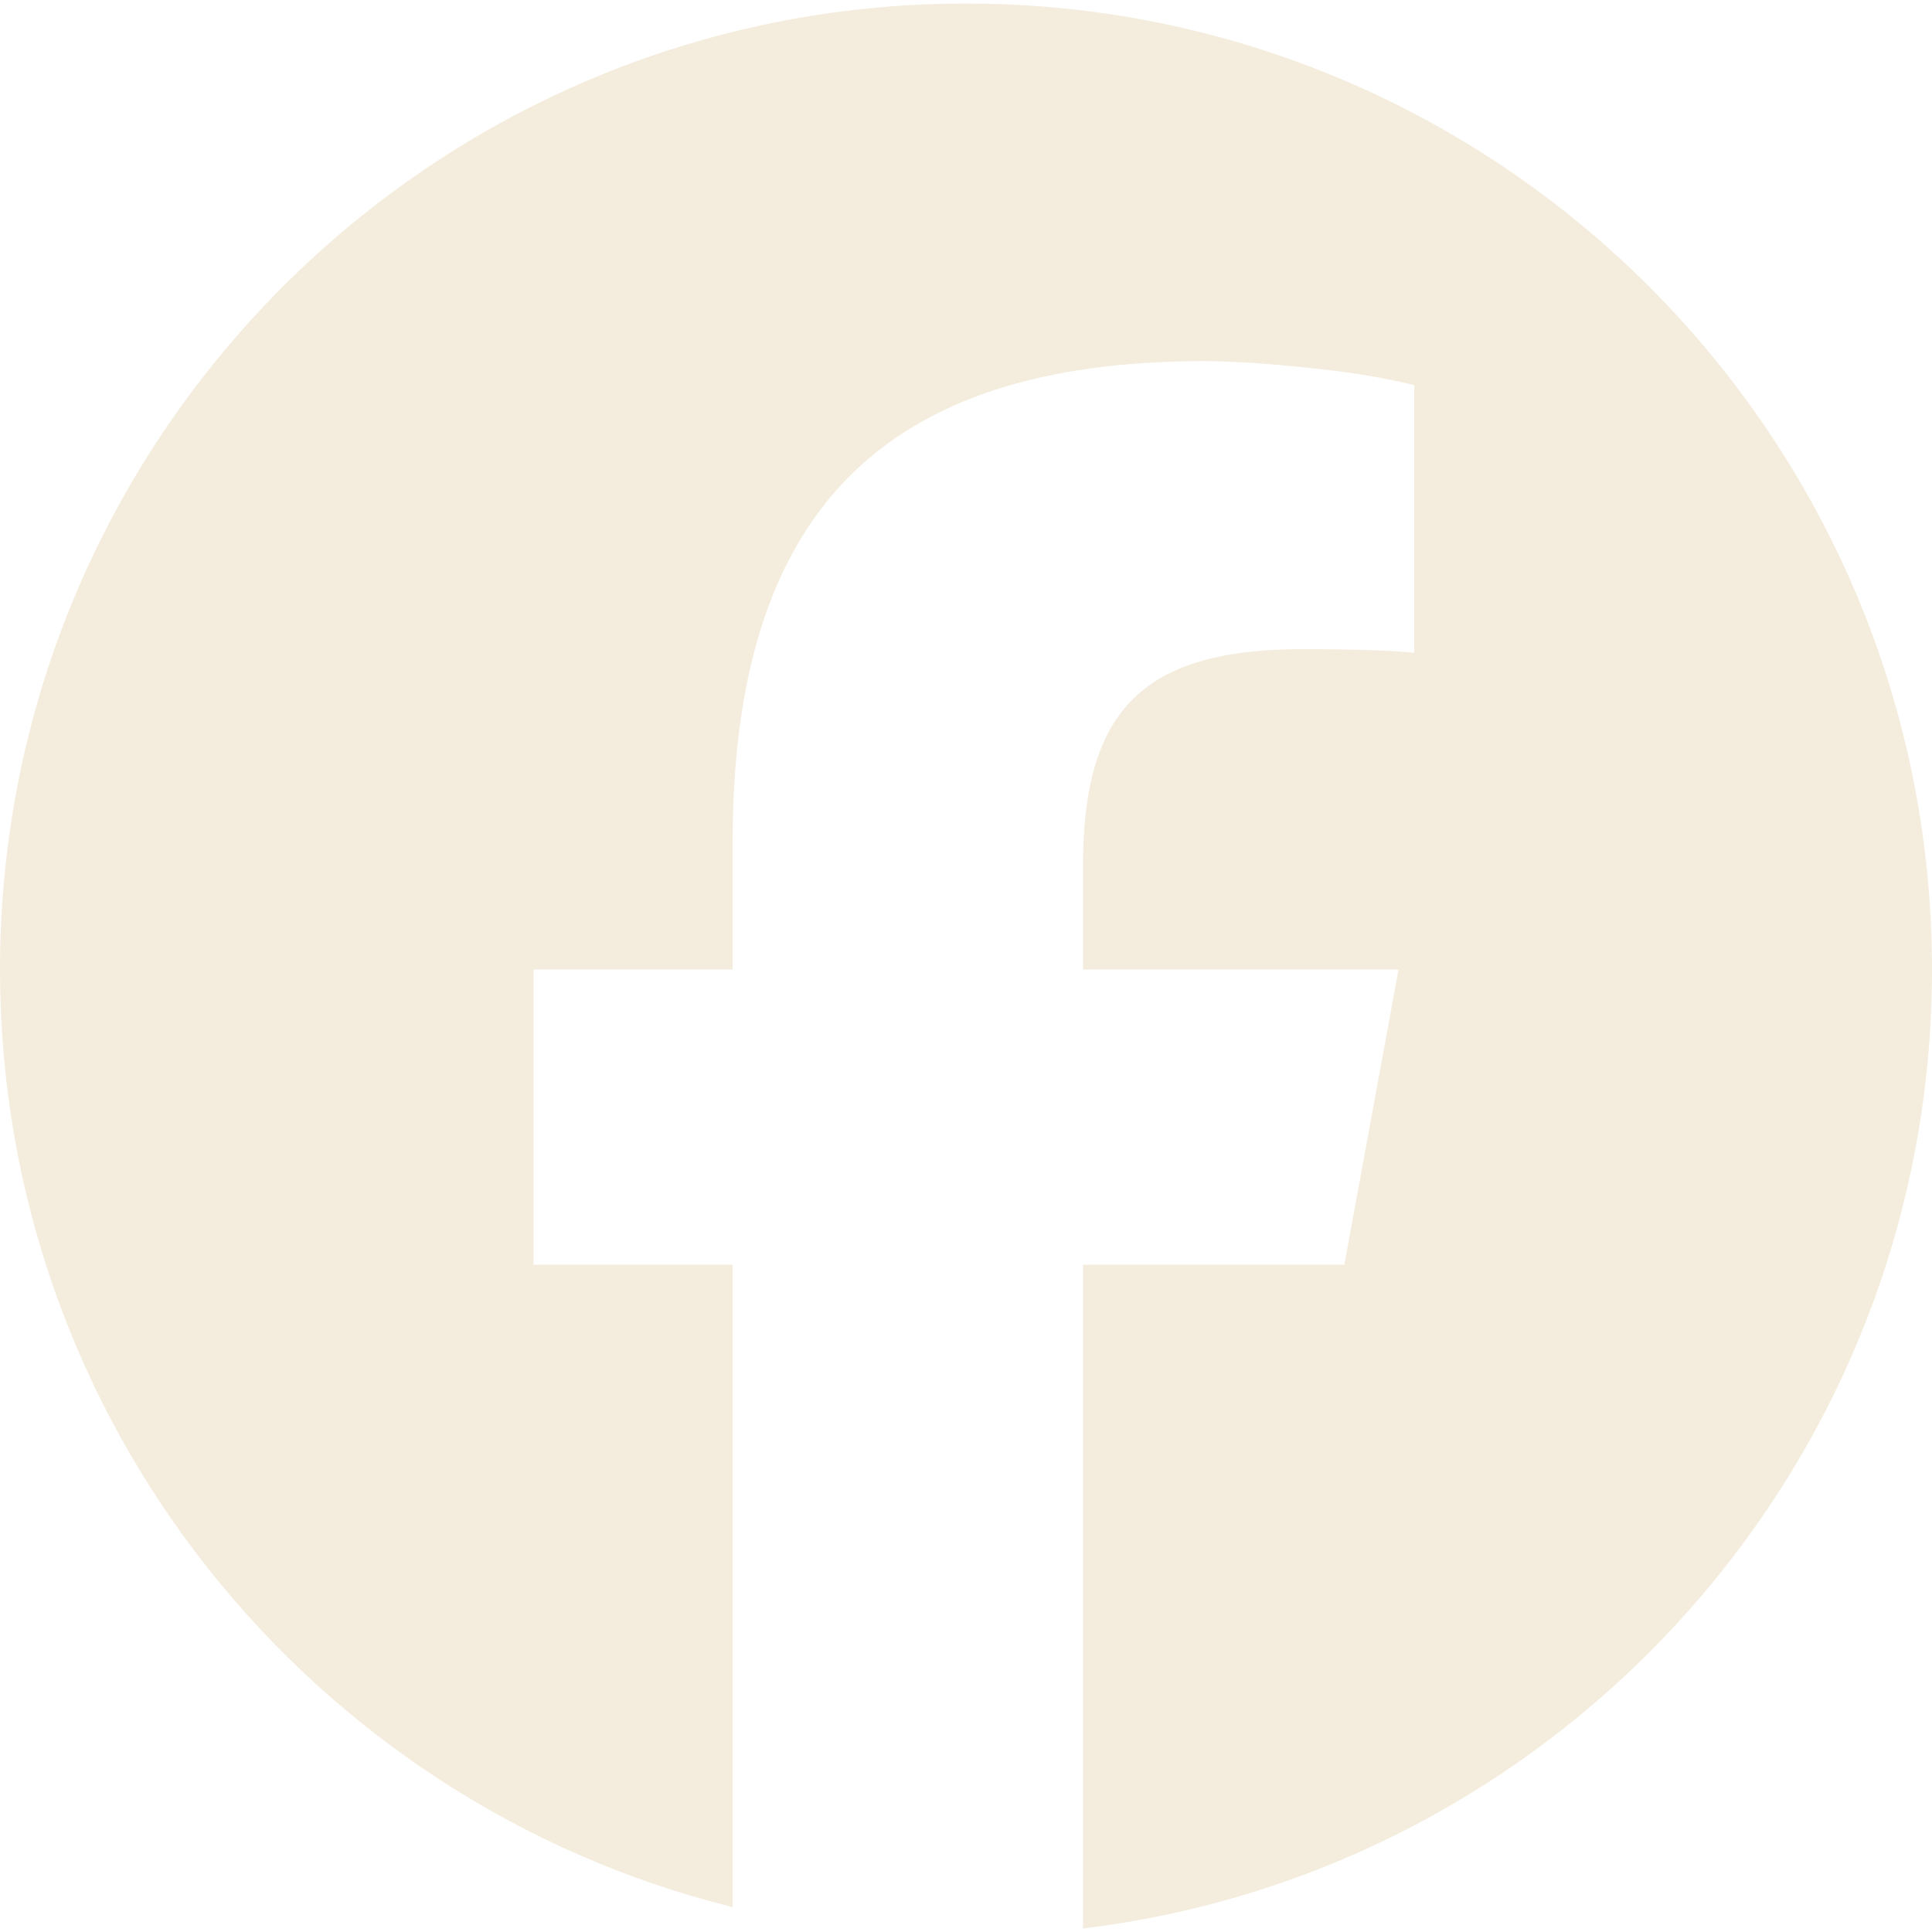
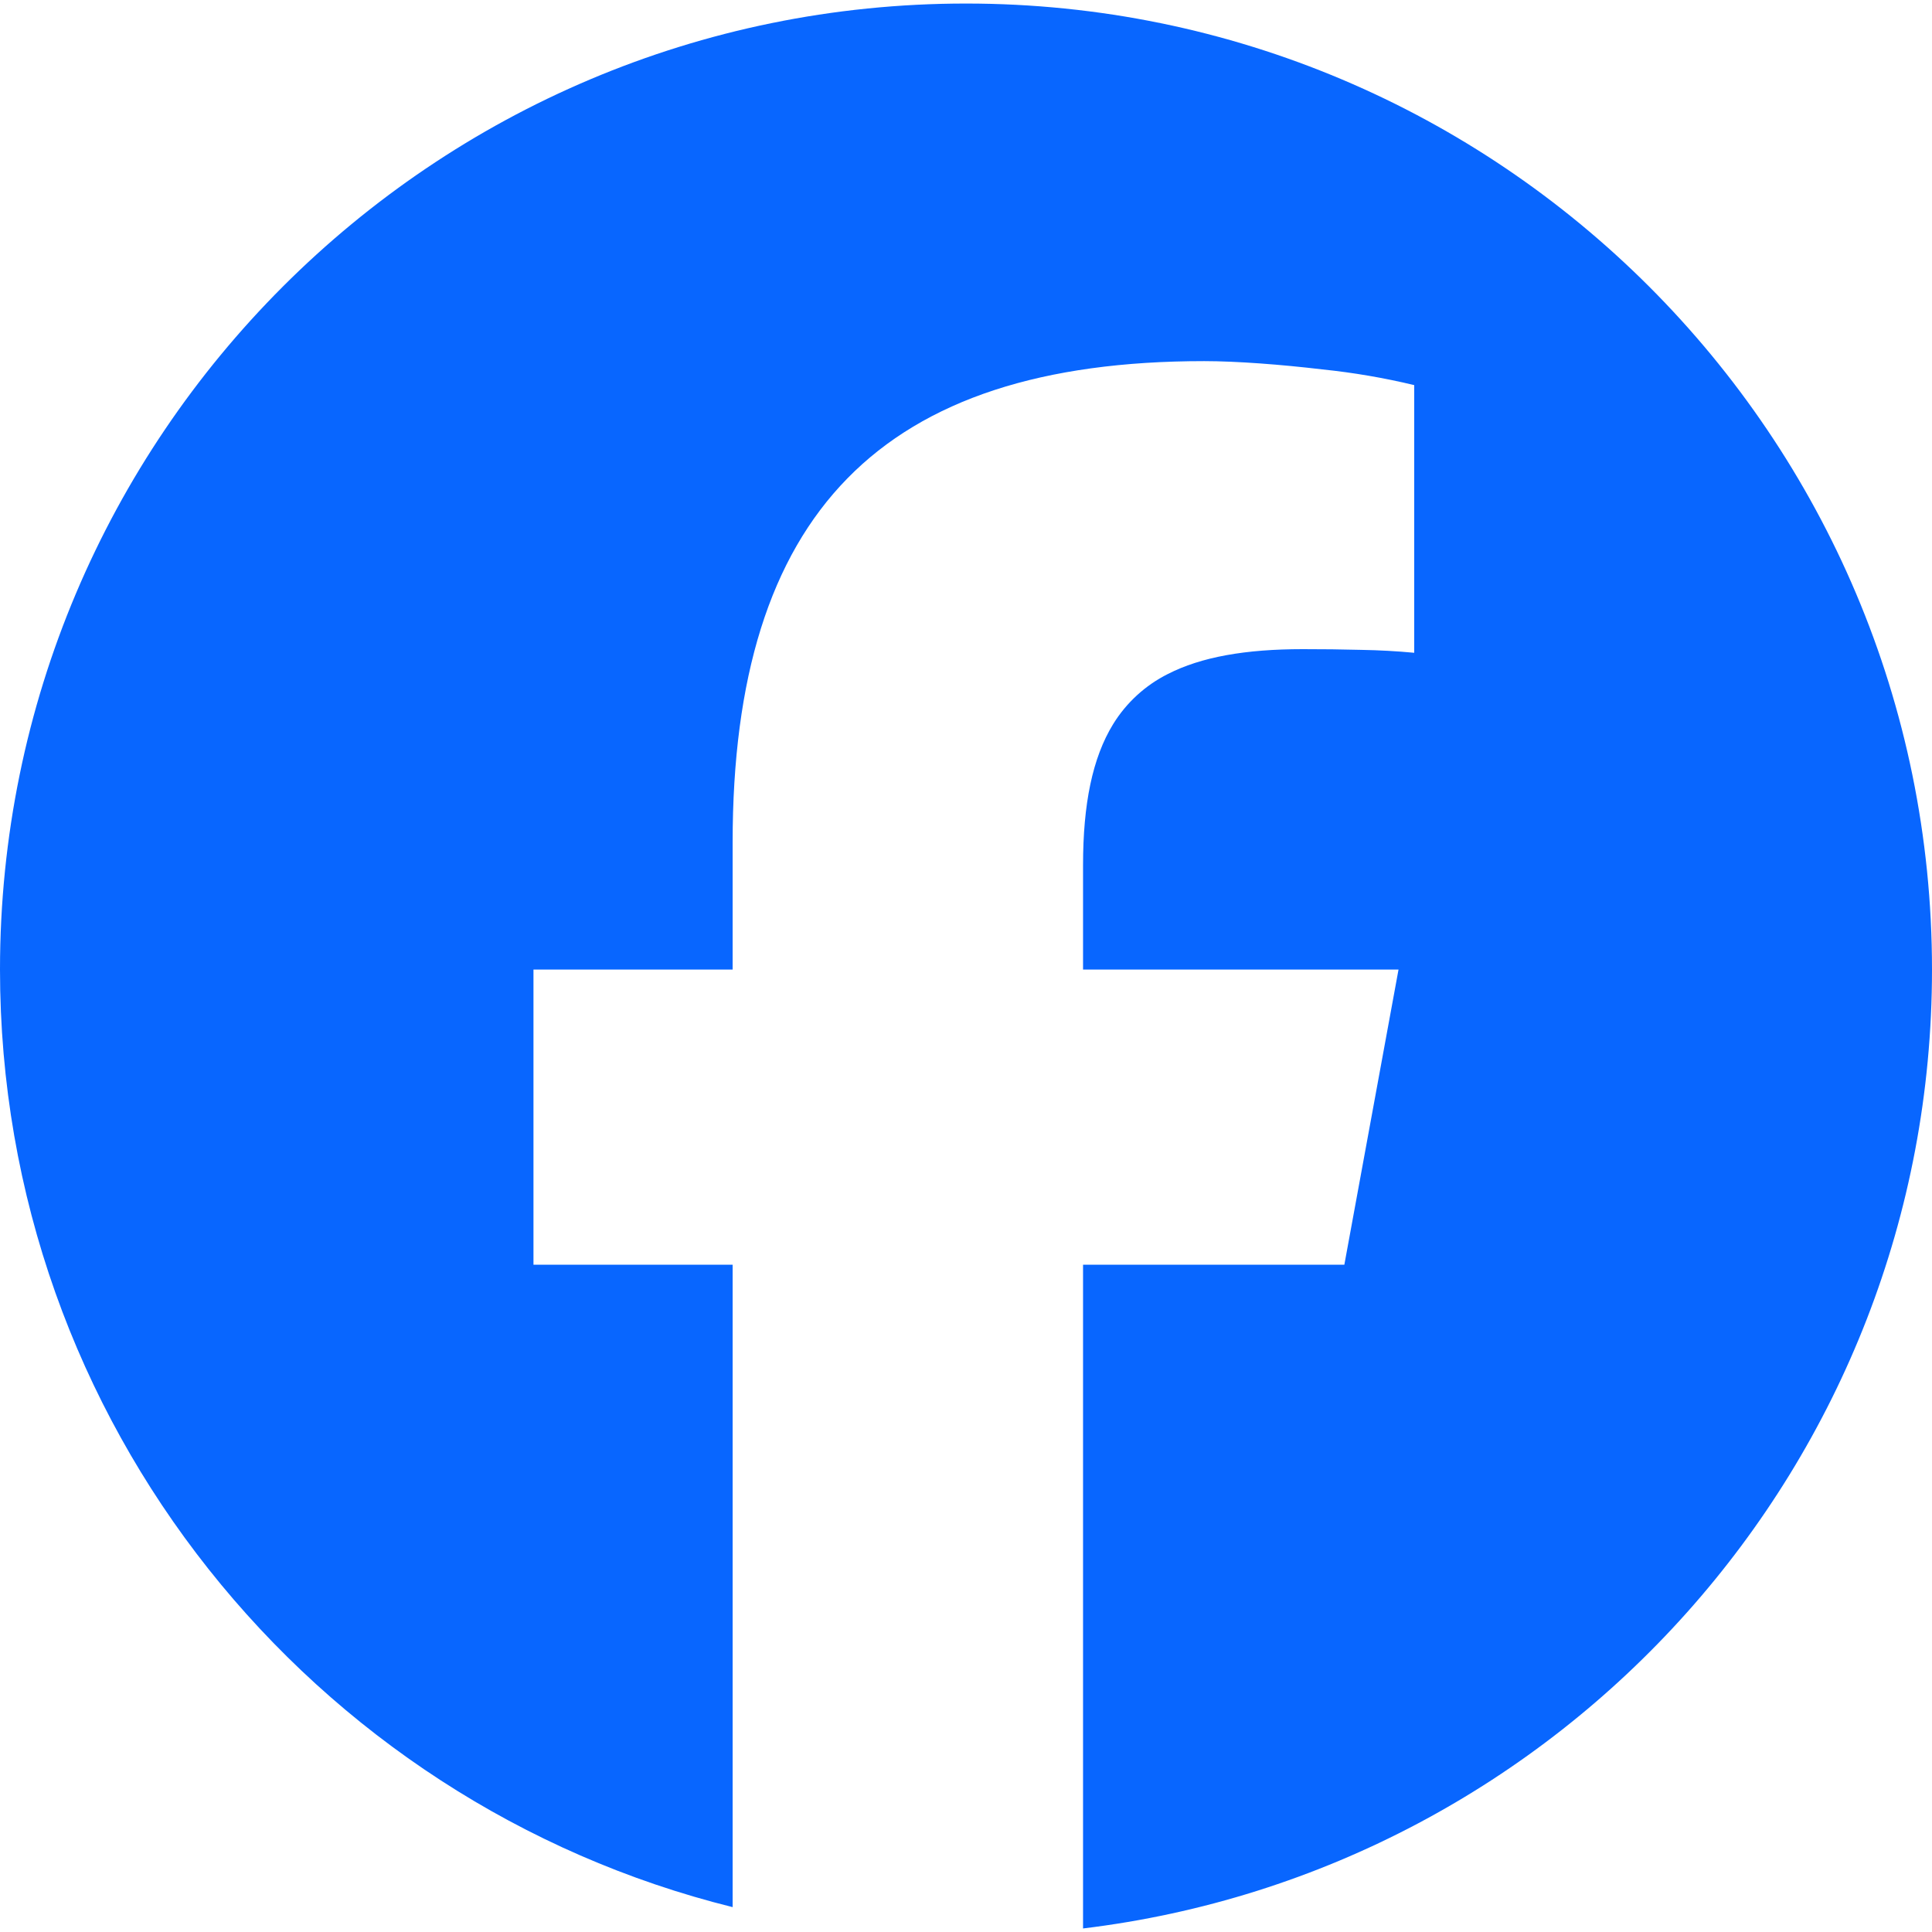
- <svg xmlns="http://www.w3.org/2000/svg" viewBox="0 0 24 24" fill="#f4eddd">
+ <svg xmlns="http://www.w3.org/2000/svg" viewBox="0 0 24 24" fill="#0866FF">
  <path d="M9.101 23.691v-7.98H6.627v-3.667h2.474v-1.58c0-4.085 1.848-5.978 5.858-5.978.401 0 .955.042 1.468.103a8.68 8.68 0 0 1 1.141.195v3.325a8.623 8.623 0 0 0-.653-.036 26.805 26.805 0 0 0-.733-.009c-.707 0-1.259.096-1.675.309a1.686 1.686 0 0 0-.679.622c-.258.42-.374.995-.374 1.752v1.297h3.919l-.386 2.103-.287 1.564h-3.246v8.245C19.396 23.238 24 18.179 24 12.044c0-6.627-5.373-12-12-12s-12 5.373-12 12c0 5.628 3.874 10.35 9.101 11.647Z" />
</svg>
